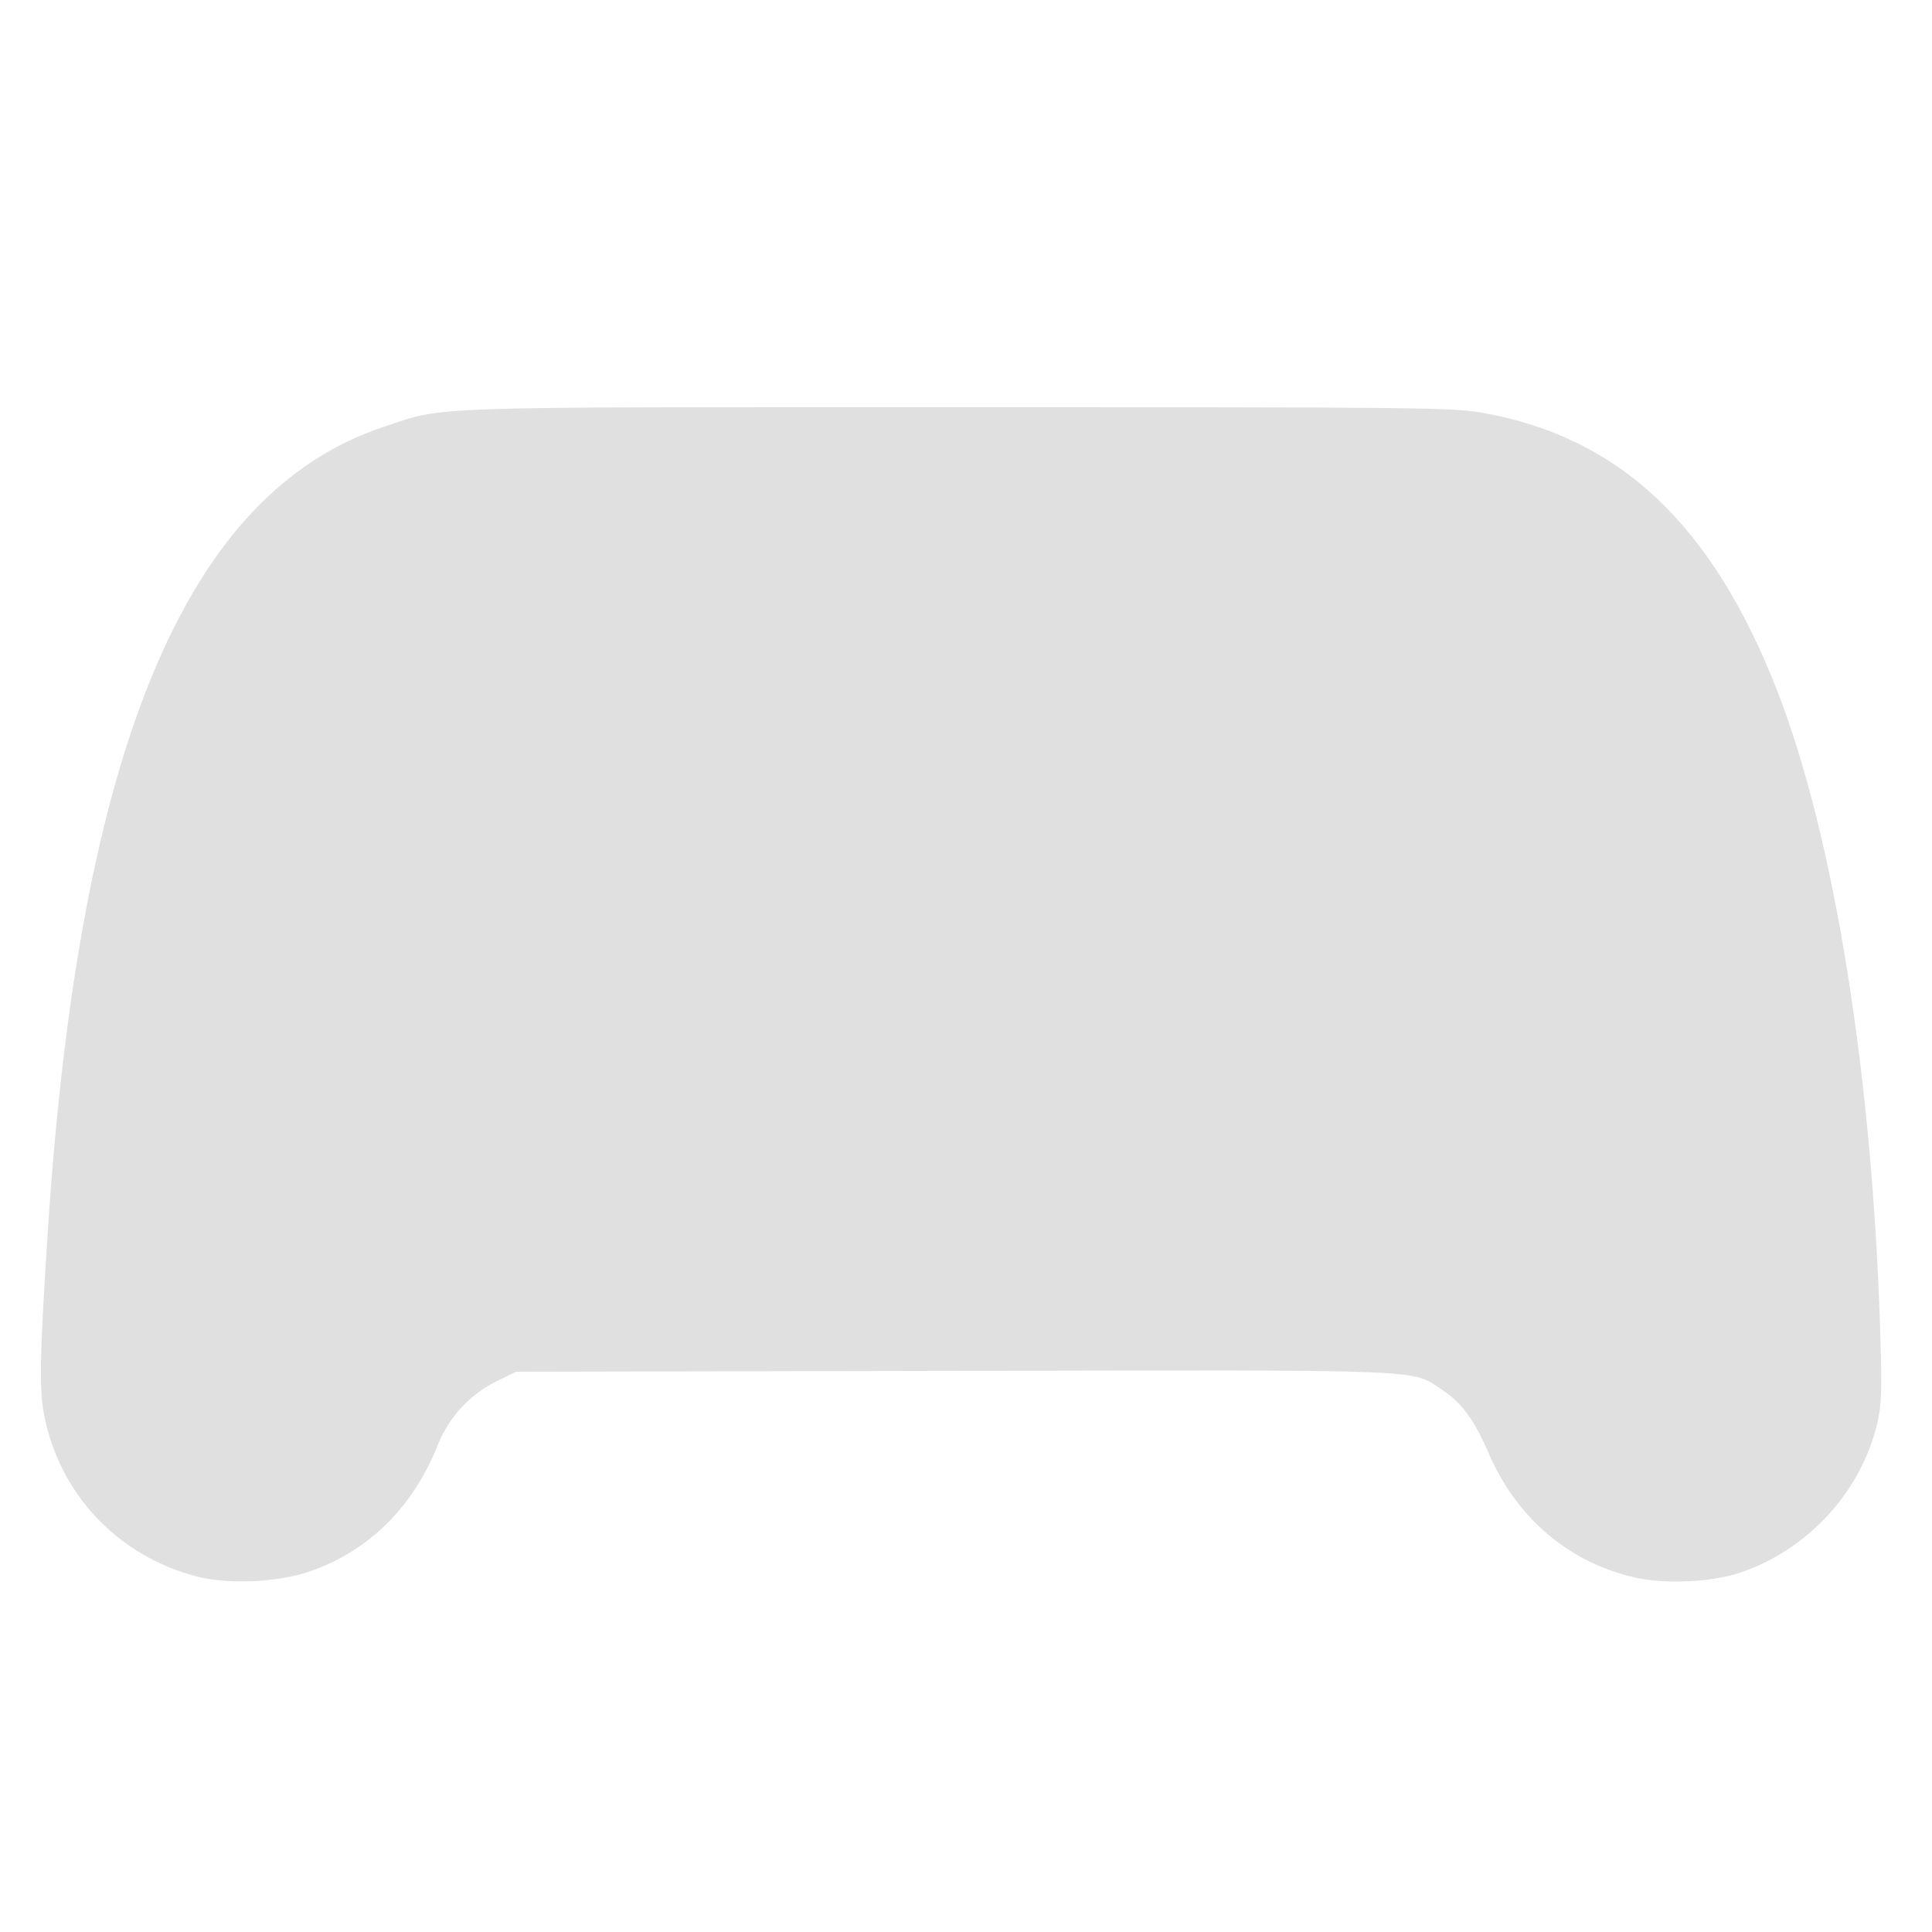
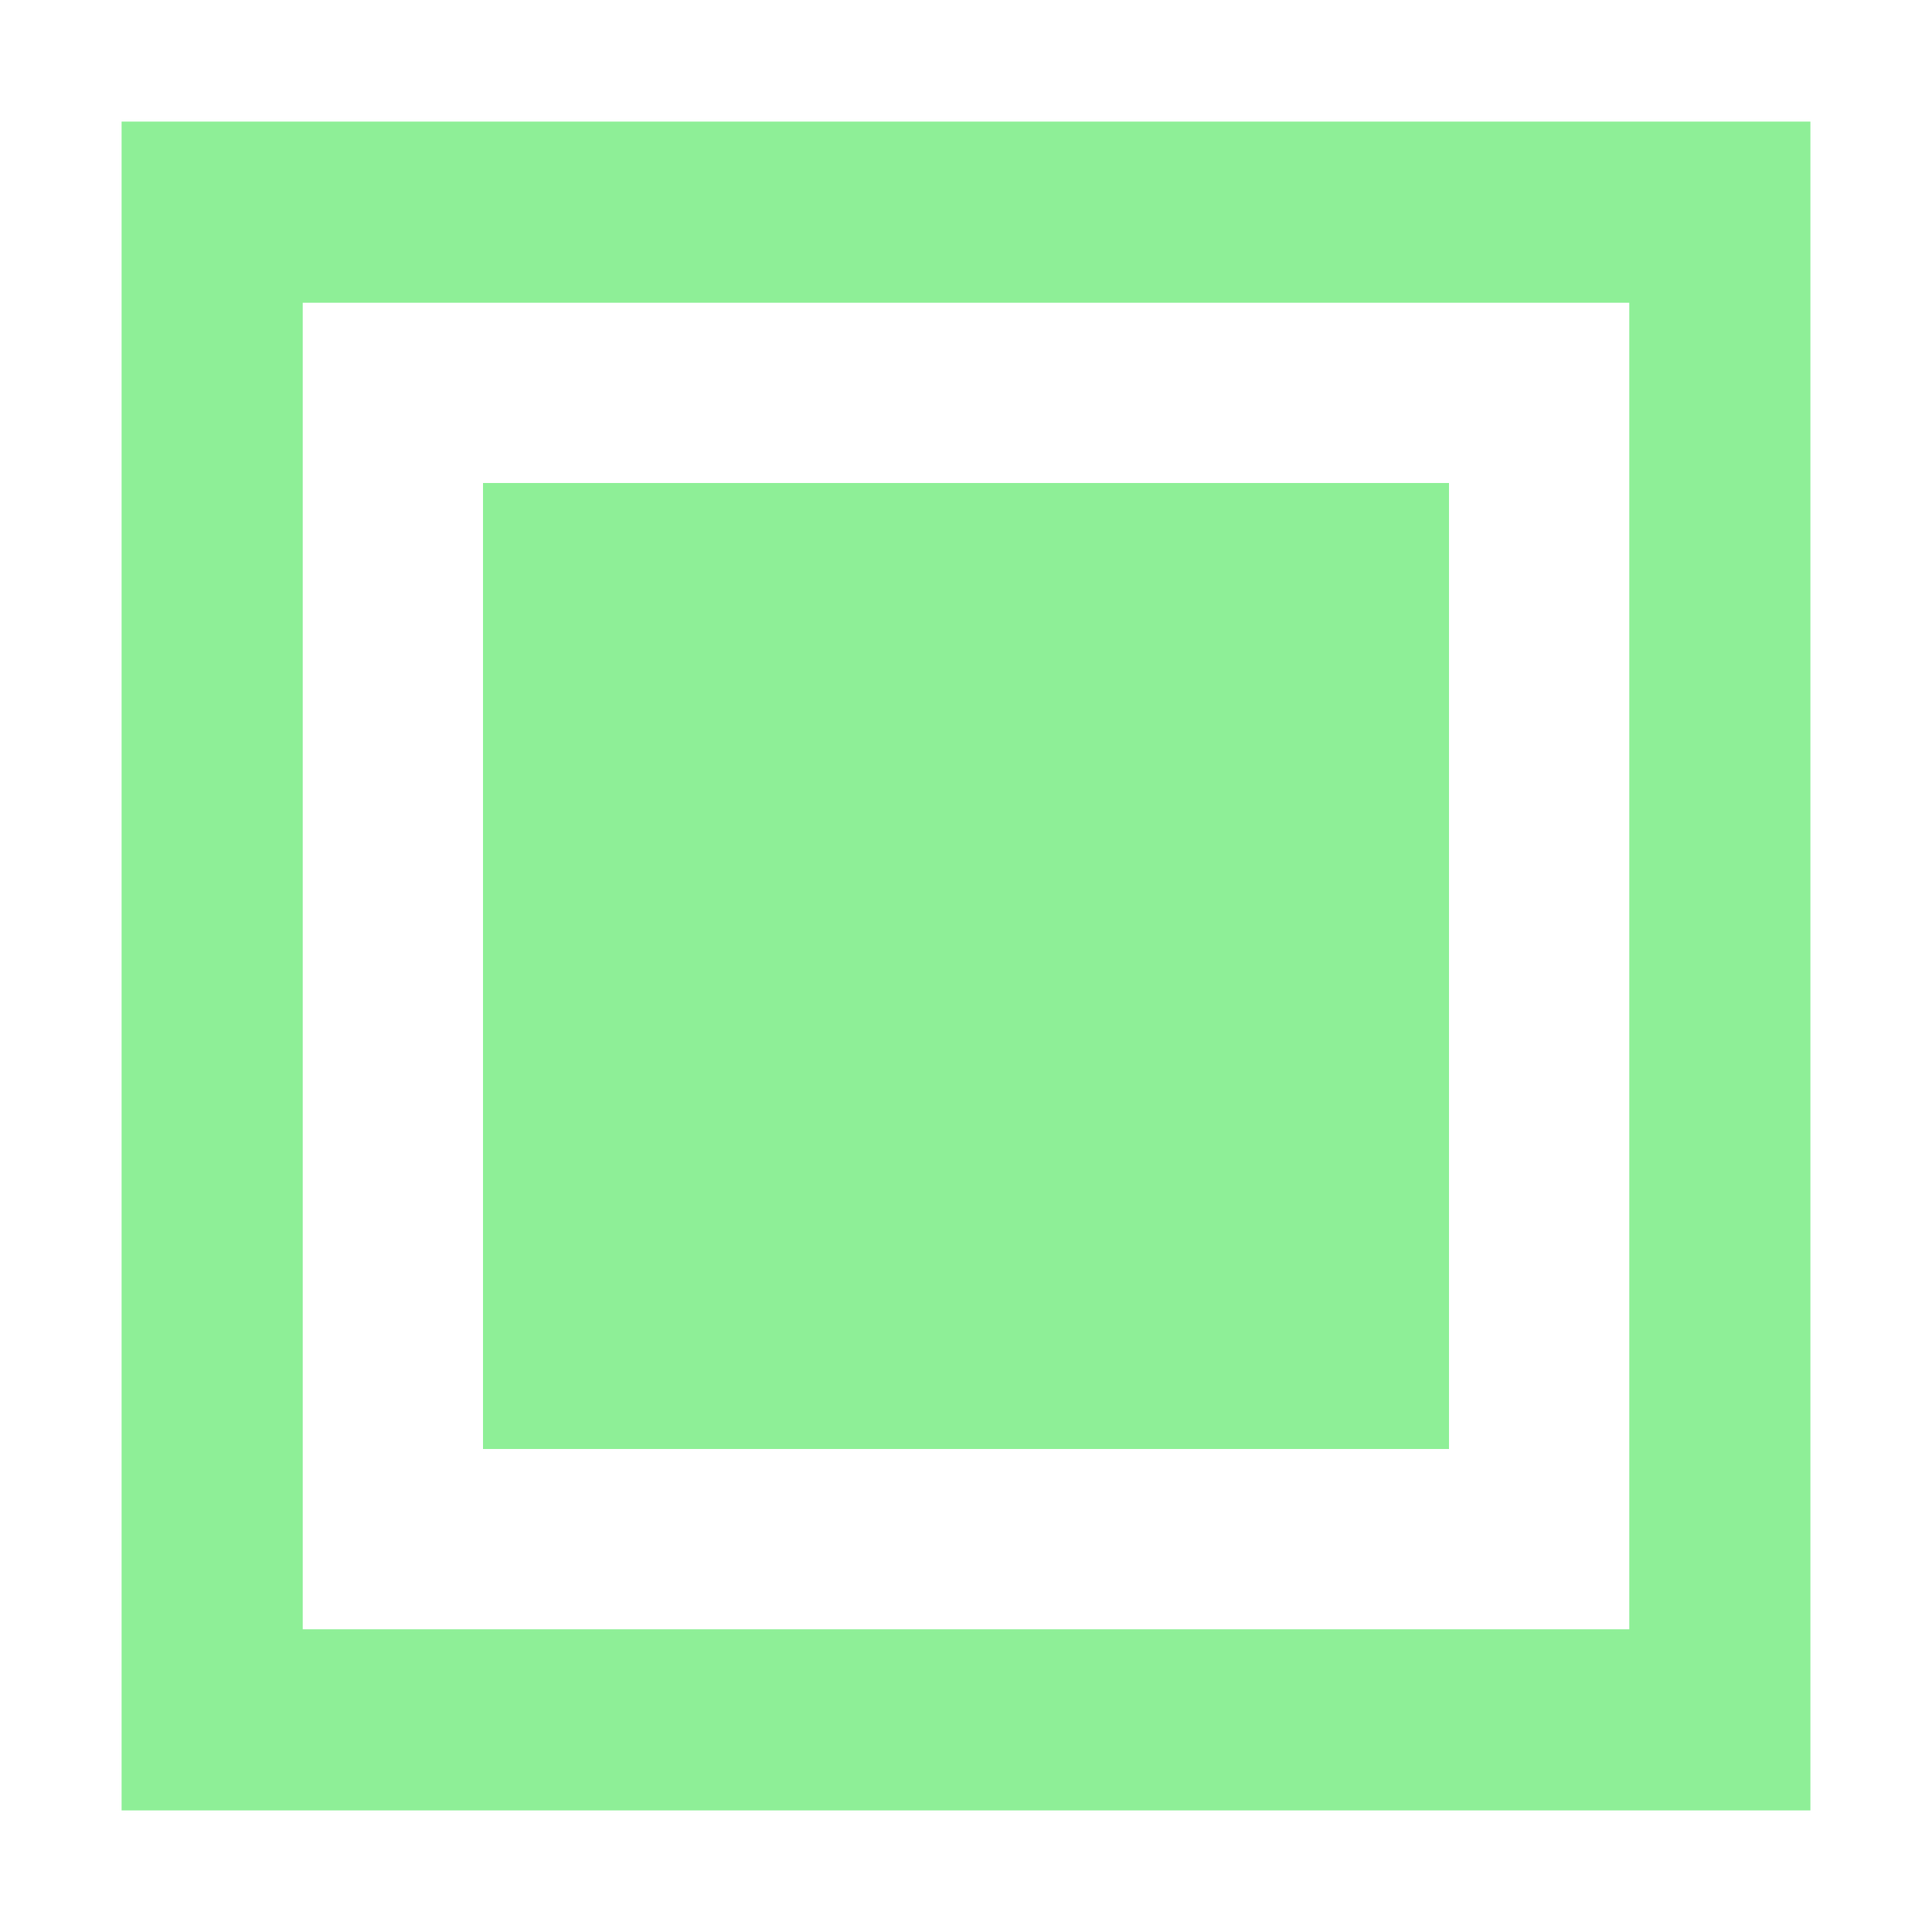
<svg xmlns="http://www.w3.org/2000/svg" width="16" height="16" version="1.1" id="svg1">
  <defs id="defs1">
    <filter id="mask-powermask-path-effect5_inverse" style="color-interpolation-filters:sRGB" height="100" width="100" x="-50" y="-50">
      <feColorMatrix id="mask-powermask-path-effect5_primitive1" values="1" type="saturate" result="fbSourceGraphic" />
      <feColorMatrix id="mask-powermask-path-effect5_primitive2" values="-1 0 0 0 1 0 -1 0 0 1 0 0 -1 0 1 0 0 0 1 0 " in="fbSourceGraphic" />
    </filter>
  </defs>
-   <g id="layer1" style="display:inline">
-     <path style="fill:#e0e0e0;fill-opacity:1;stroke-width:0.013;stroke-opacity:0.395" d="M 1.615,13.052 C 0.974,12.879 0.501,12.379 0.369,11.736 0.323,11.514 0.328,11.246 0.396,10.196 0.657,6.196 1.54,4.08 3.175,3.536 3.699,3.362 3.43,3.372 7.945,3.372 c 3.835,0 4.085,0.003 4.329,0.046 1.138,0.201 1.906,0.924 2.443,2.3 0.475,1.216 0.794,3.216 0.856,5.367 0.013,0.439 0.008,0.555 -0.026,0.701 -0.134,0.57 -0.579,1.053 -1.142,1.24 -0.233,0.077 -0.612,0.095 -0.861,0.039 -0.547,-0.122 -0.983,-0.491 -1.215,-1.029 -0.119,-0.276 -0.222,-0.417 -0.383,-0.524 -0.265,-0.175 -0.038,-0.167 -4.055,-0.159 l -3.617,0.007 -0.167,0.082 C 3.89,11.55 3.717,11.738 3.626,11.966 3.421,12.482 3.053,12.845 2.567,13.013 2.297,13.107 1.879,13.124 1.615,13.052 Z" id="path1" />
-   </g>
+   <rect style="display:inline;fill:none;stroke:#8eef97;stroke-width:1.5;stroke-dasharray:none;stroke-opacity:1" id="rect1" width="12.486" height="12.486" x="1.757" y="1.757" ry="0" />
+   <rect style="fill:#8eef97;fill-opacity:1;stroke:none;stroke-width:3.238" id="rect2" width="8" height="8" x="4" y="4" />
</svg>
